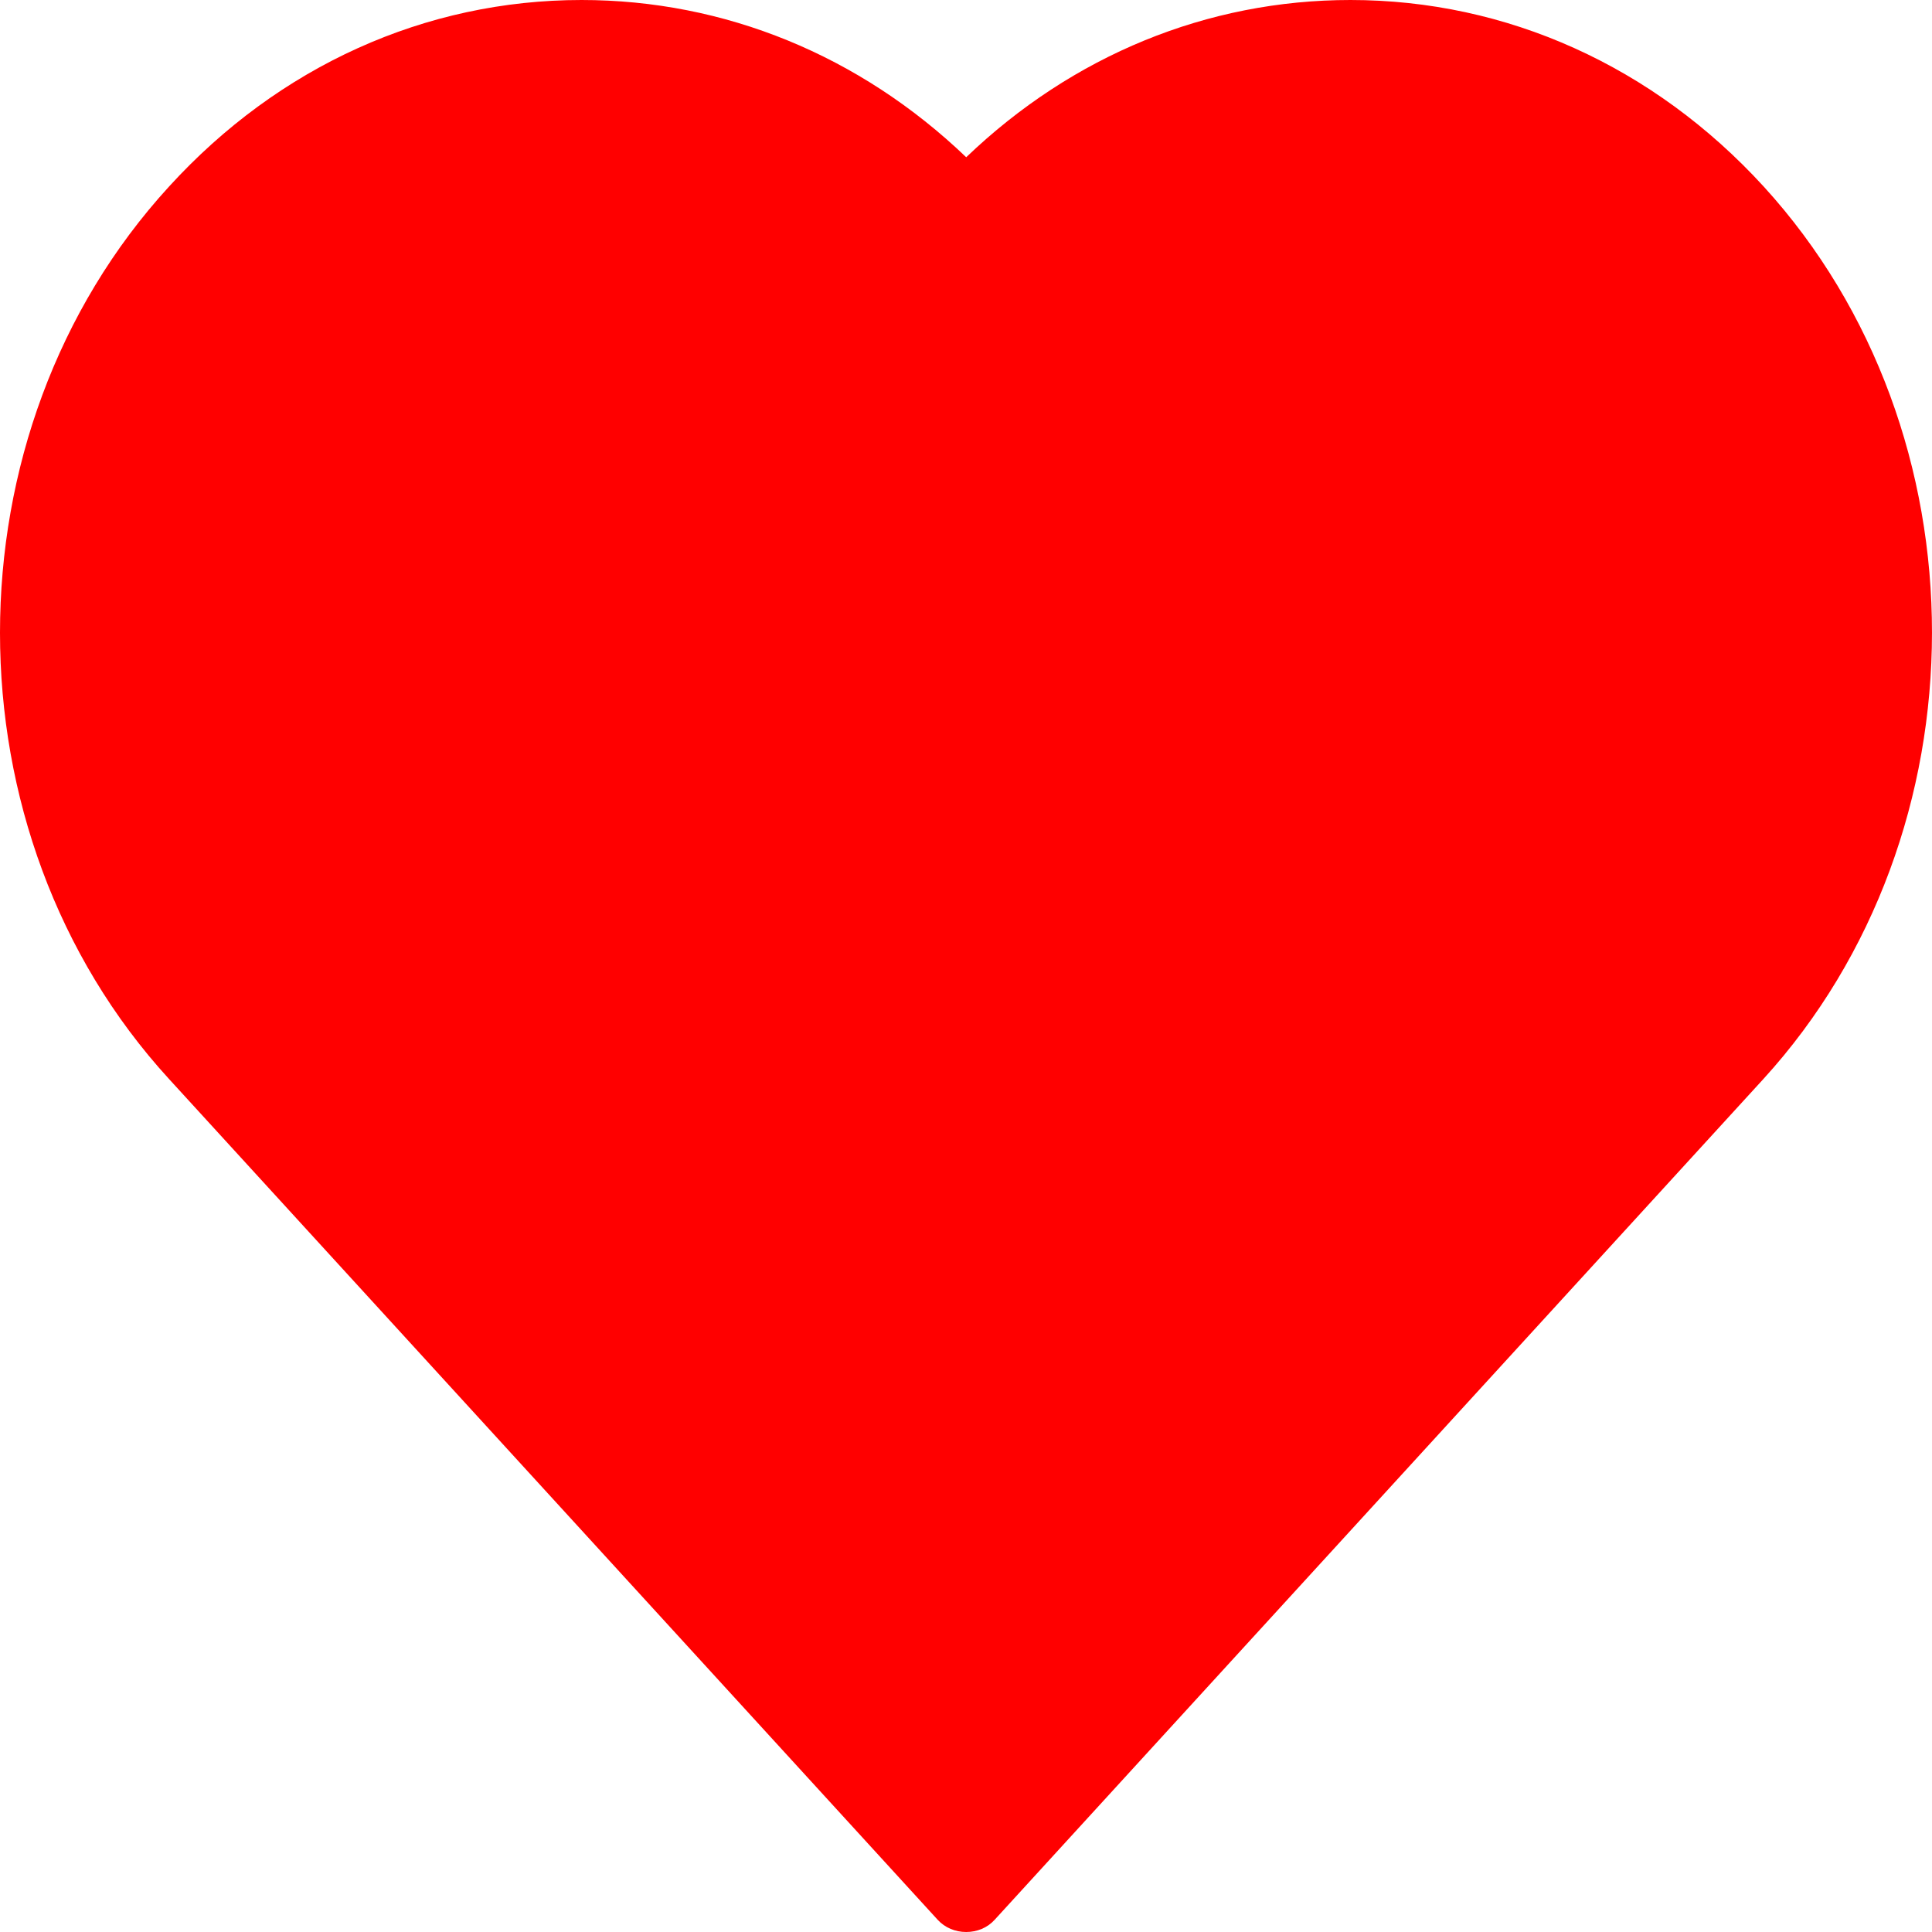
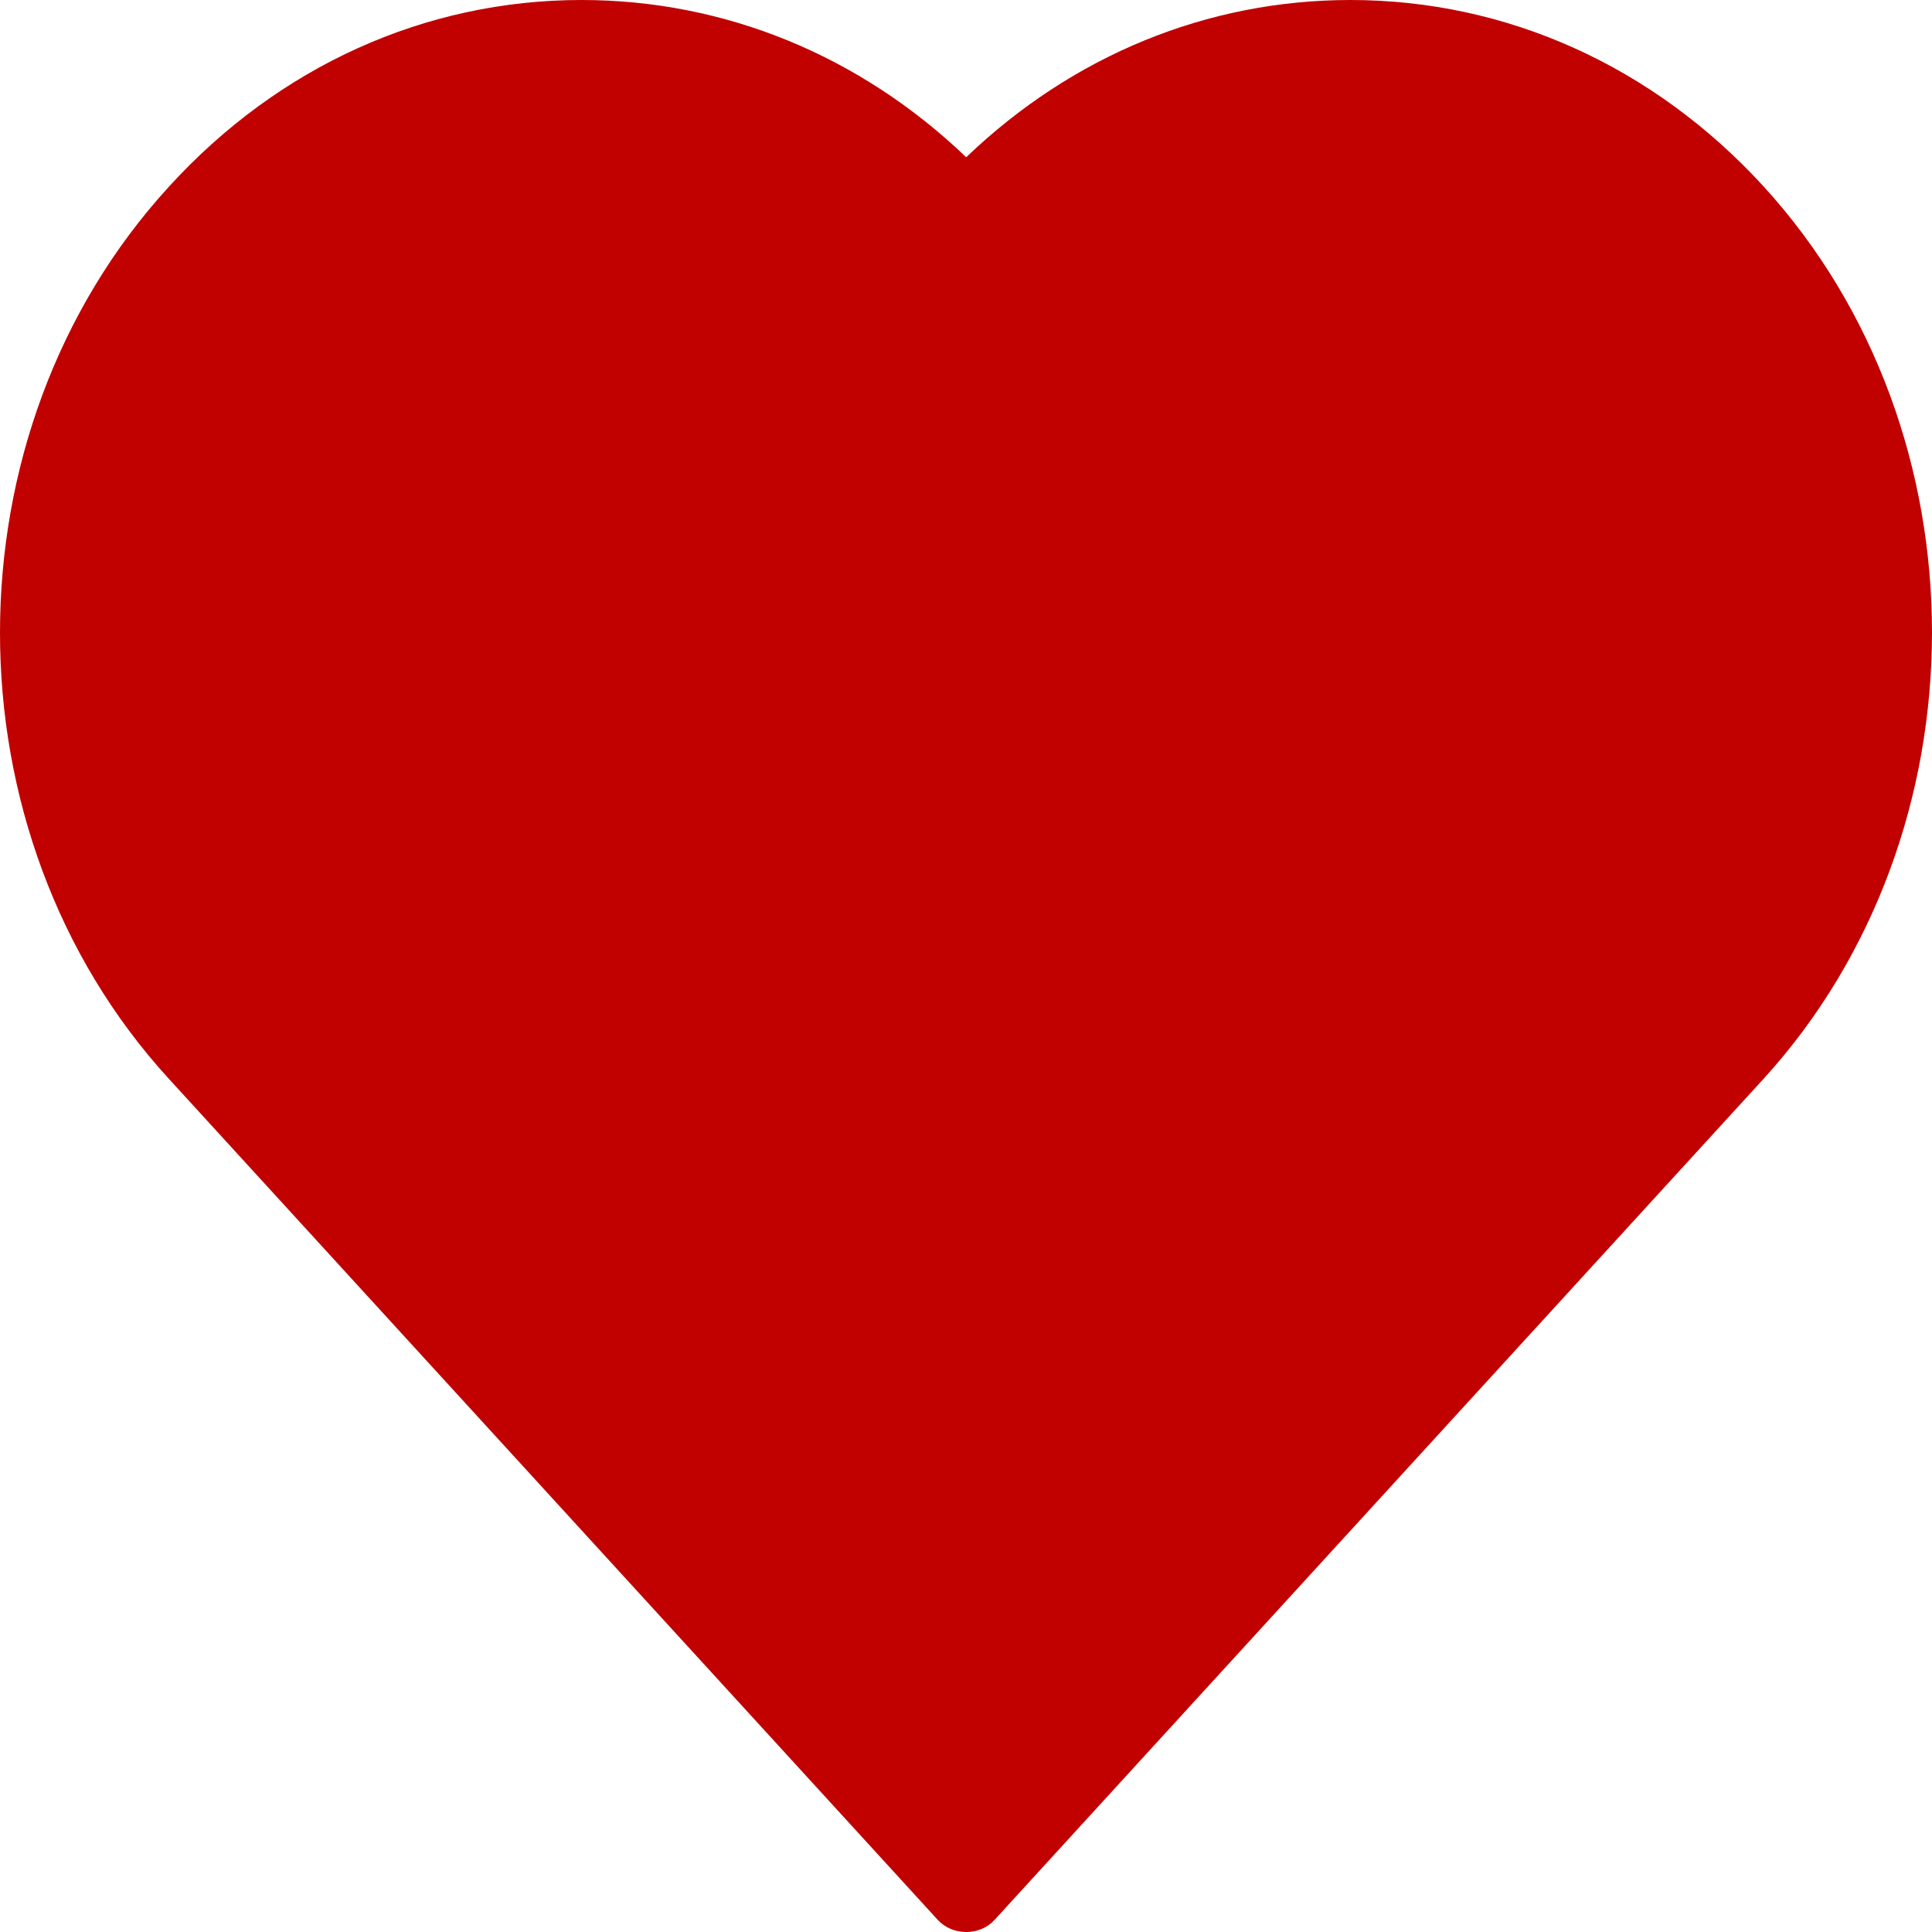
<svg xmlns="http://www.w3.org/2000/svg" width="18px" height="18px" viewBox="0 0 18 18" version="1.1">
  <g id="Page-1" stroke="none" stroke-width="1" fill="none" fill-rule="evenodd">
-     <g id="Guide" transform="translate(-155, -829)" fill="#FF0000" fill-rule="nonzero">
-       <path d="M171.429,839.053 L164.268,846.885 C164.2,846.961 164.103,847 164.002,847 C163.901,847 163.804,846.961 163.735,846.885 L156.575,839.053 C154.475,836.76 154.475,833.031 156.575,830.738 C157.598,829.616 158.963,829 160.418,829 C161.751,829 163.011,829.516 164.002,830.465 C164.992,829.516 166.249,829 167.582,829 C169.037,829 170.406,829.616 171.432,830.738 C173.525,833.031 173.521,836.76 171.429,839.053 Z" id="Path" />
+     <g id="Guide" transform="translate(-155, -875)" fill="#C10000" fill-rule="nonzero">
+       <path d="M171.429,885.053 L164.268,892.885 C164.2,892.961 164.103,893 164.002,893 C163.901,893 163.804,892.961 163.735,892.885 L156.575,885.053 C154.475,882.76 154.475,879.031 156.575,876.738 C157.598,875.616 158.963,875 160.418,875 C161.751,875 163.011,875.516 164.002,876.465 C164.992,875.516 166.249,875 167.582,875 C169.037,875 170.406,875.616 171.432,876.738 C173.525,879.031 173.521,882.76 171.429,885.053 Z" id="Path-Copy-7" />
    </g>
  </g>
</svg>
